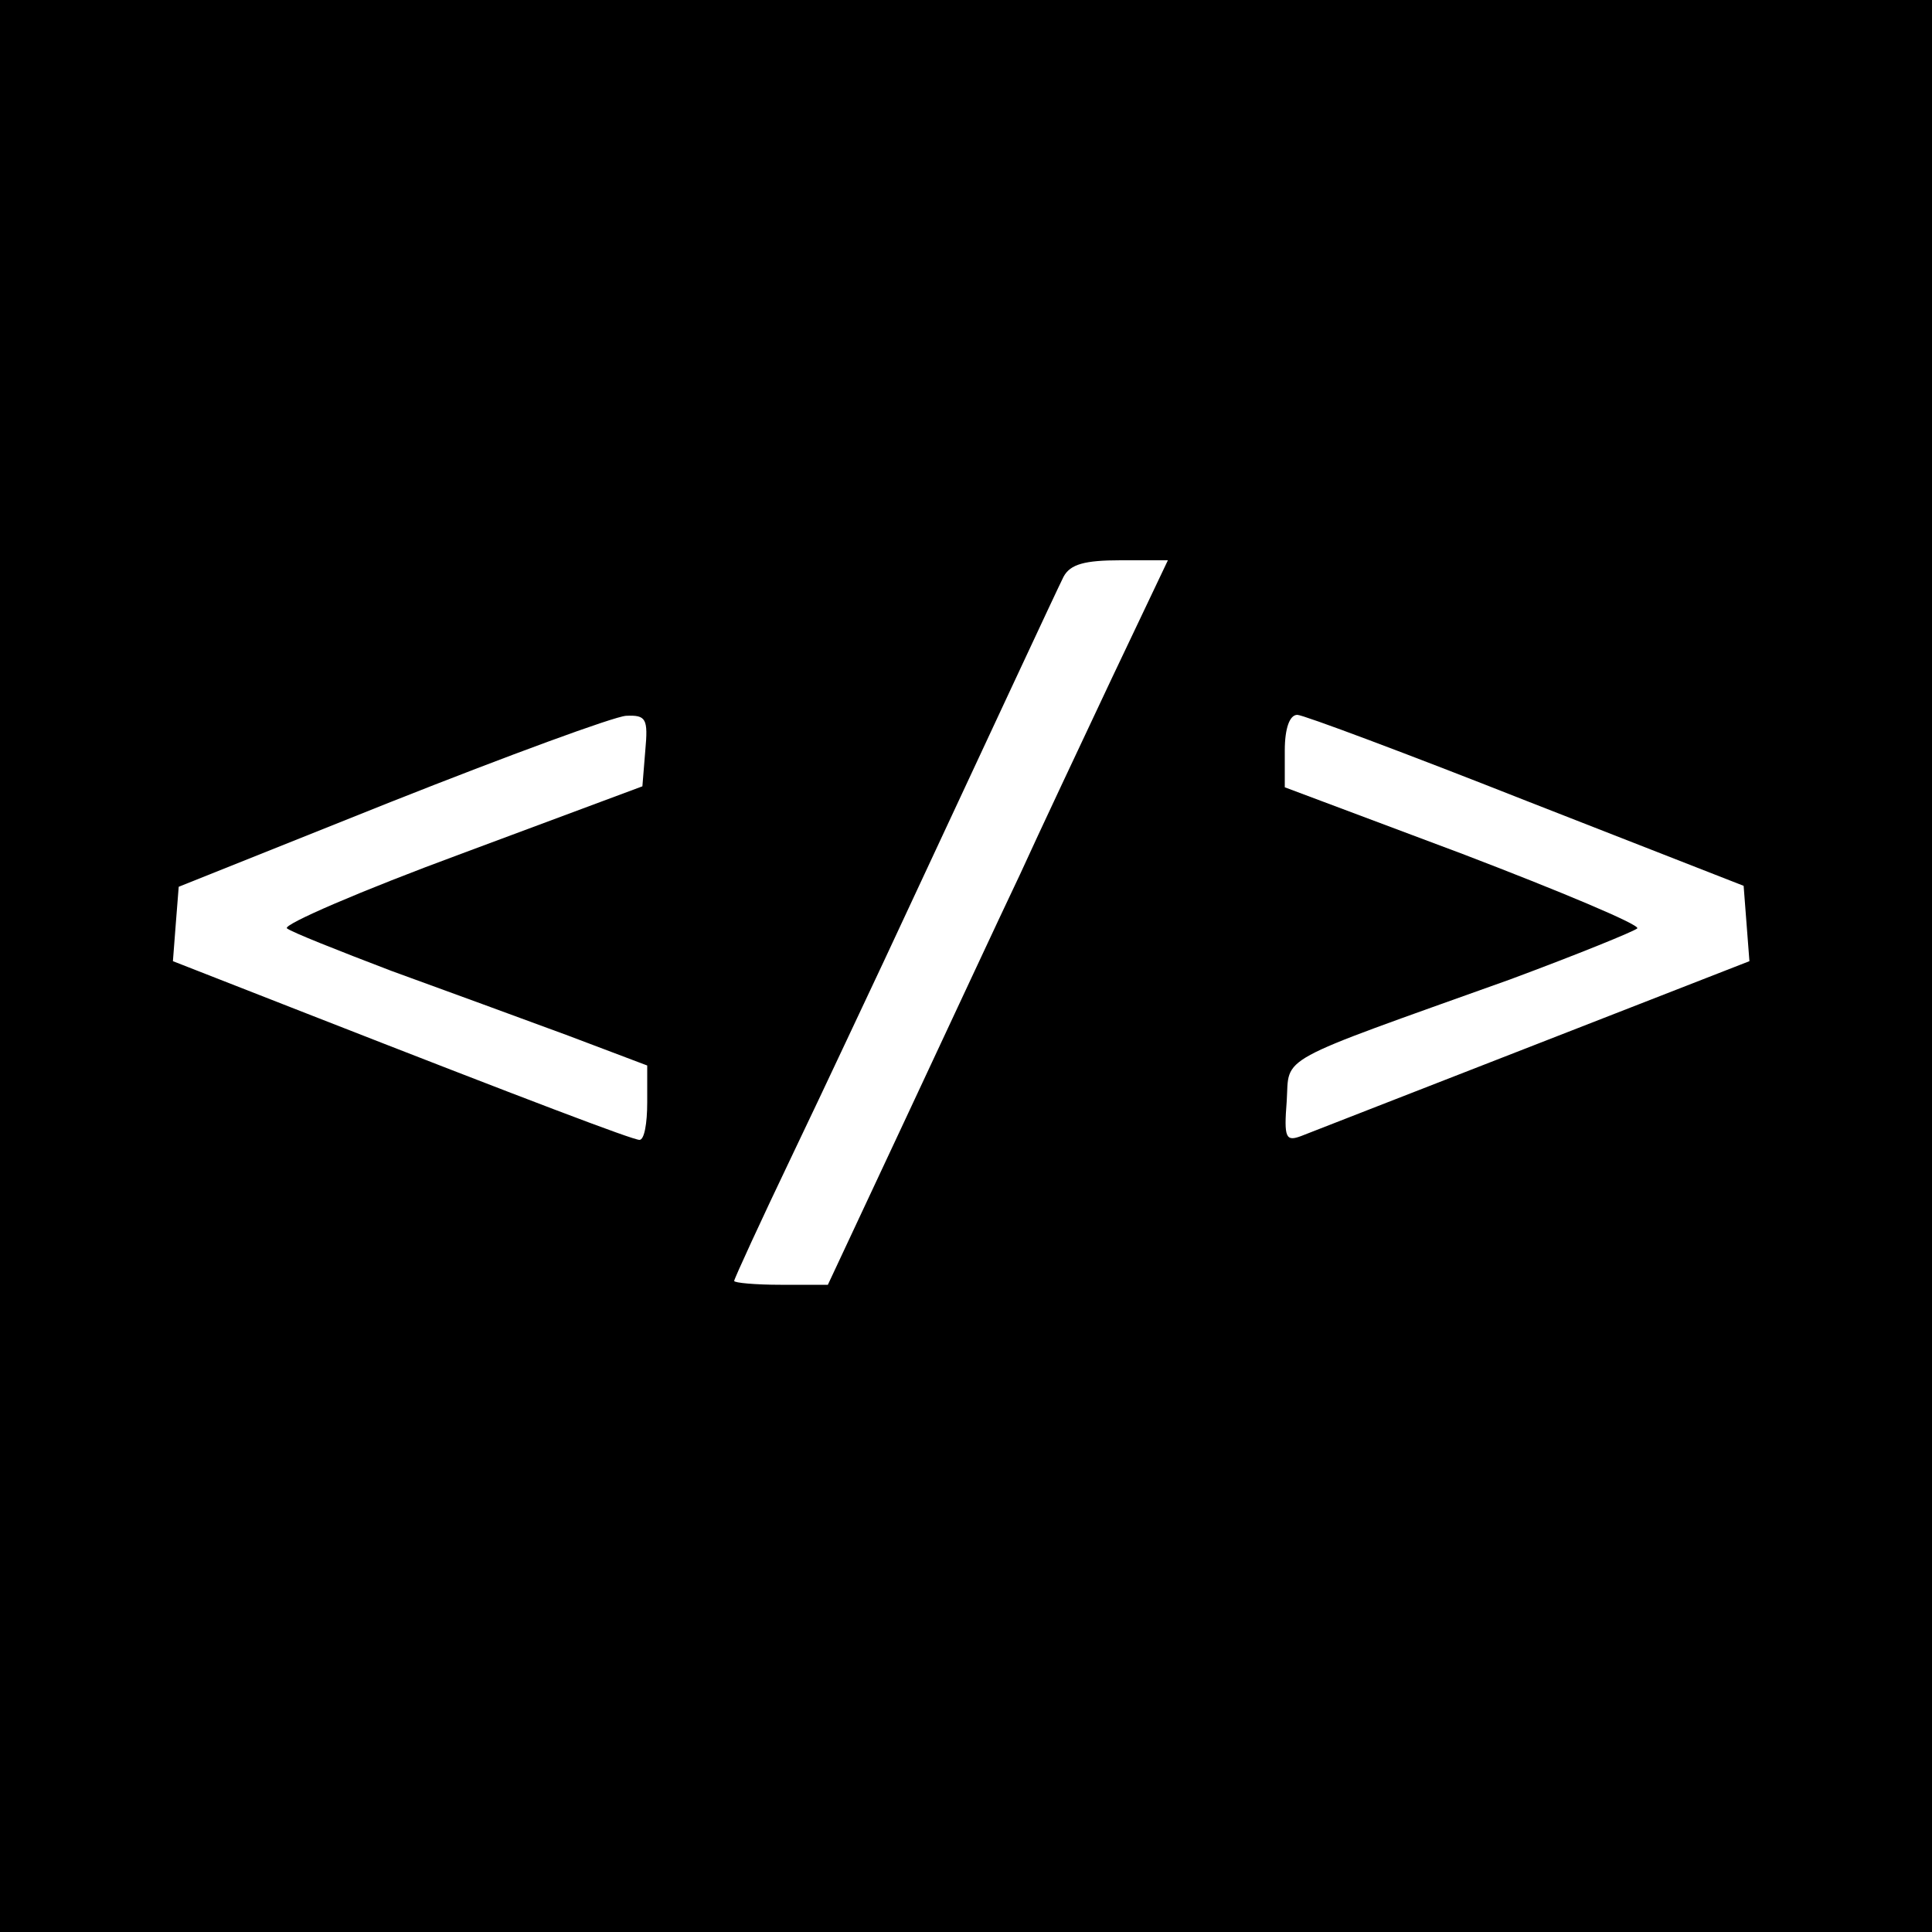
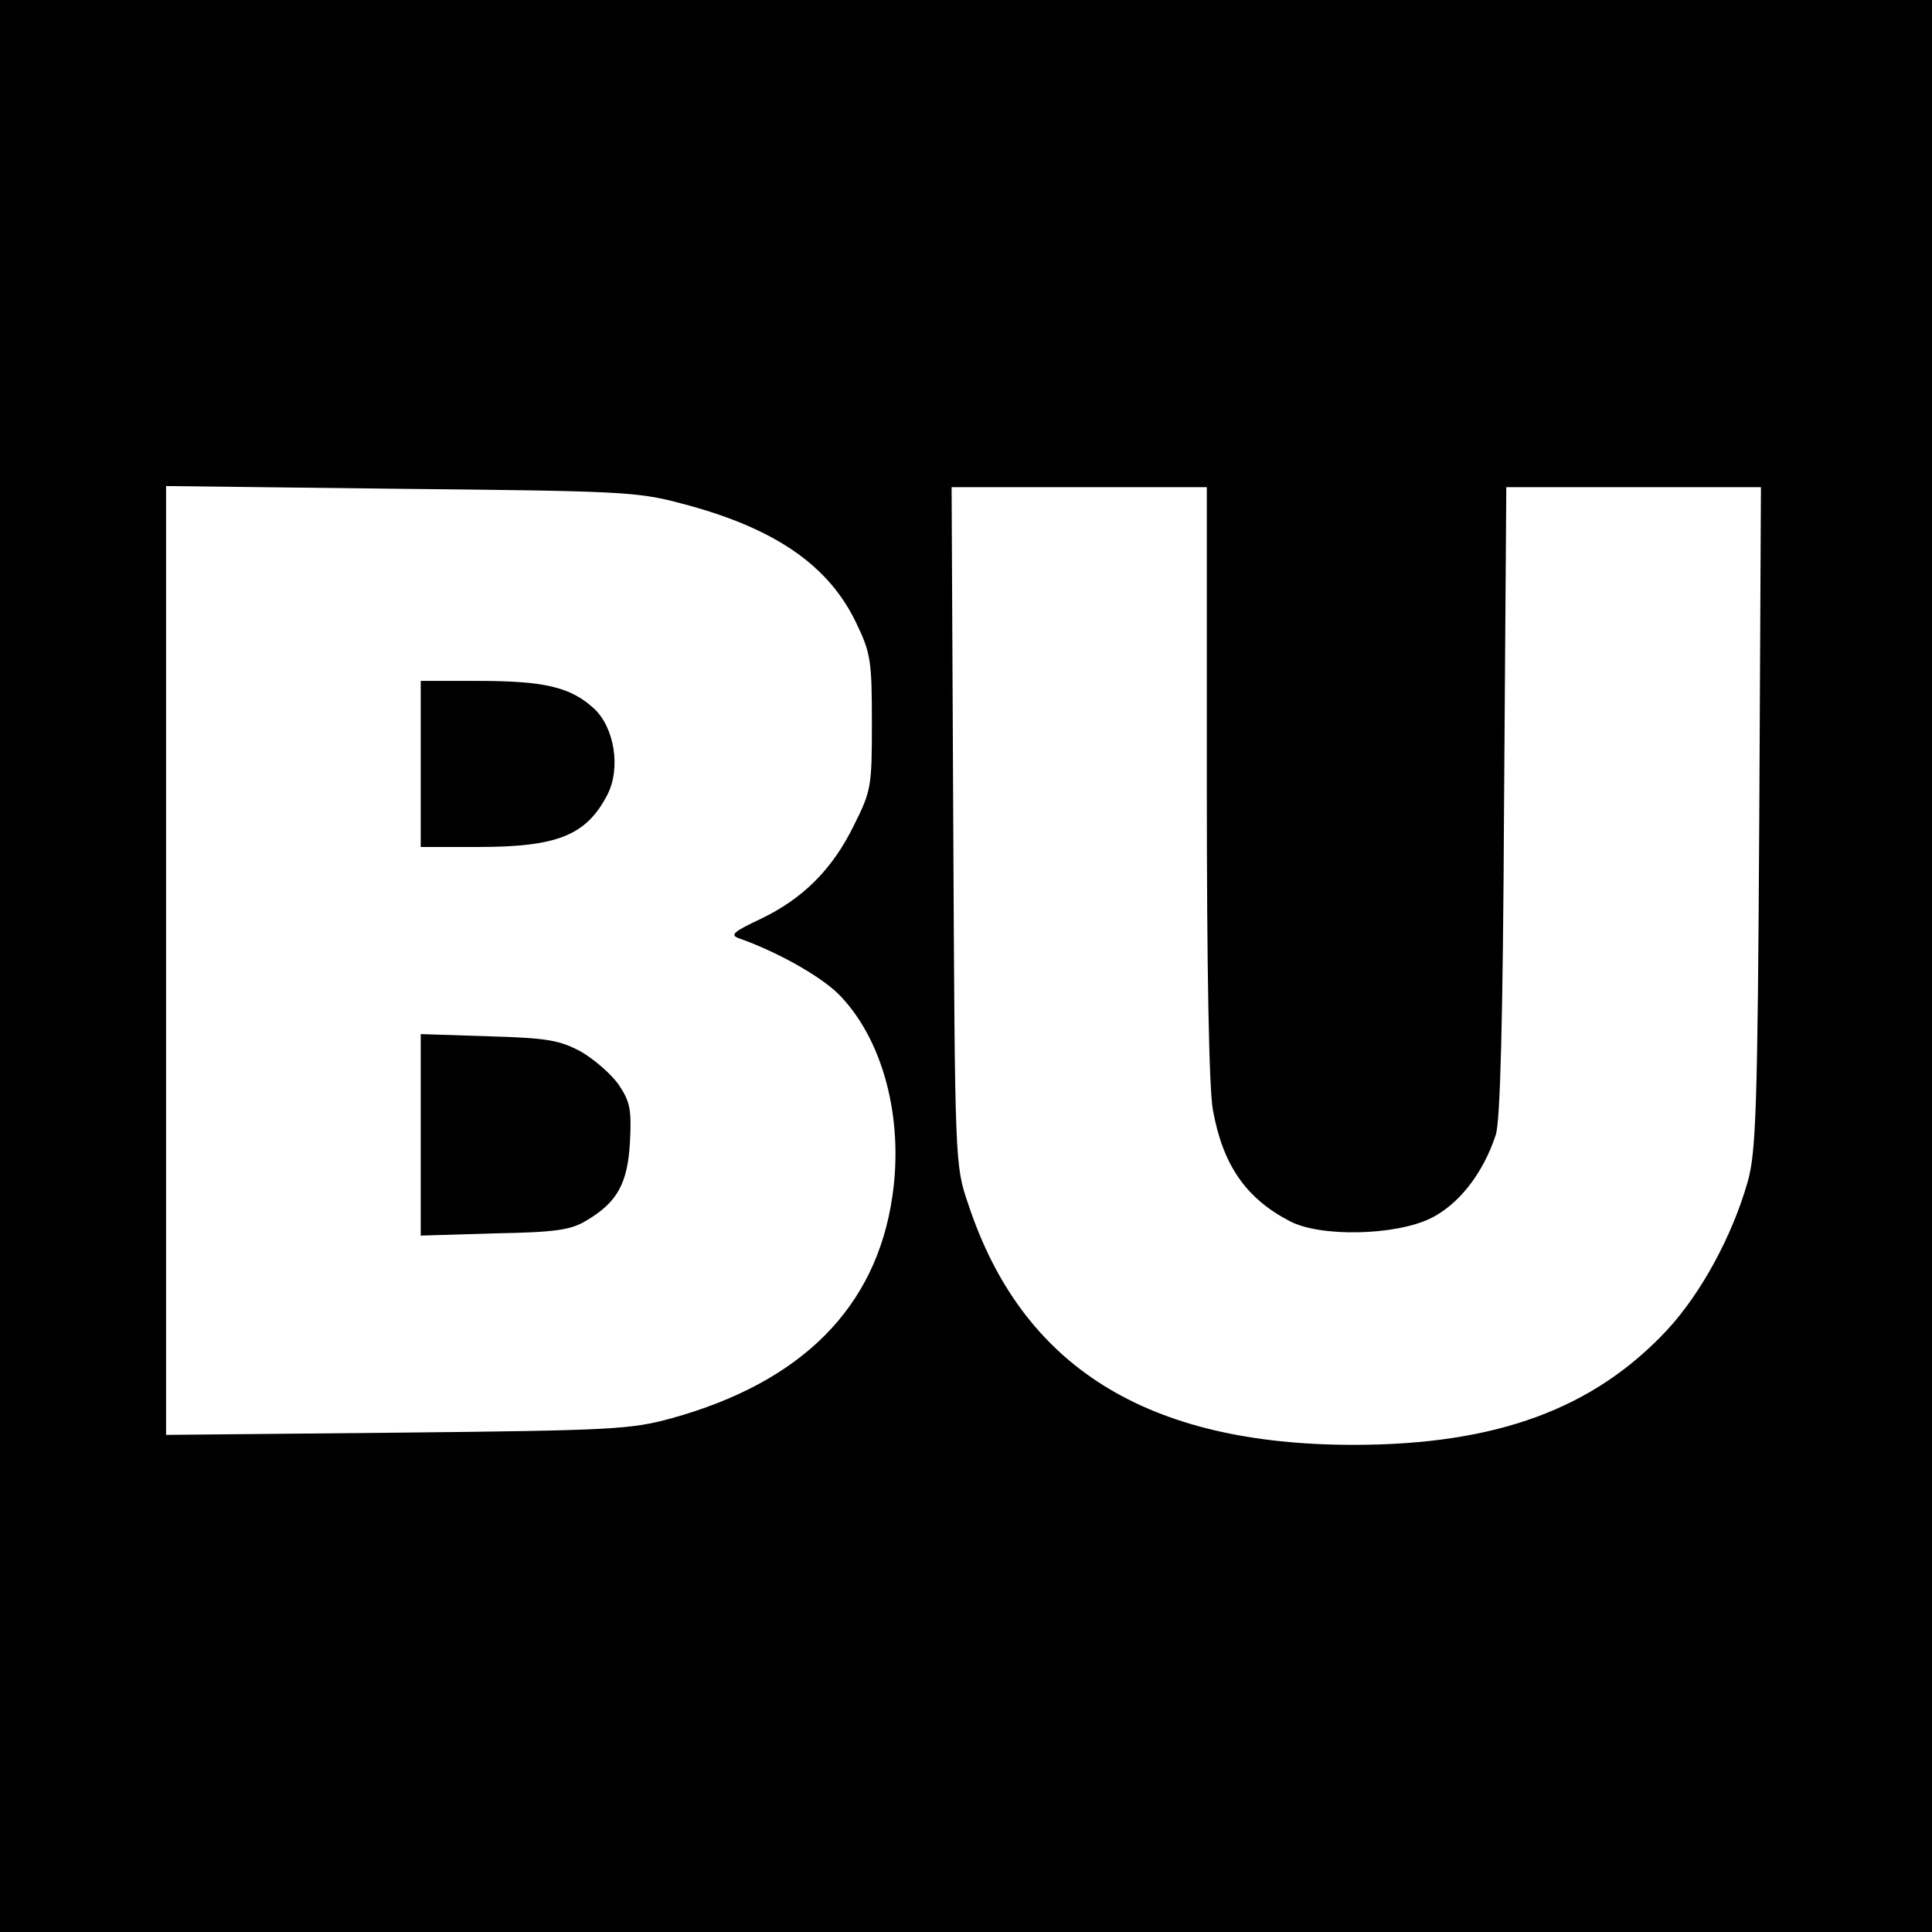
- <svg xmlns="http://www.w3.org/2000/svg" version="1.0" width="200pt" height="200pt" viewBox="0 0 200 200" preserveAspectRatio="xMidYMid meet">
-   <g transform="translate(0,200) scale(0.1,-0.1)" fill="#000000" stroke="none">
-     <path d="M0 1000 l0 -1000 1000 0 1000 0 0 1000 0 1000 -1000 0 -1000 0 0 -1000z m1151 298 c-32 -68 -75 -159 -95 -203 -21 -44 -74 -158 -118 -252 l-81 -173 -49 0 c-26 0 -48 2 -48 4 0 2 27 61 61 132 34 71 76 161 94 199 112 240 178 382 186 398 7 13 22 17 59 17 l49 0 -58 -122z m-483 -75 l-3 -37 -188 -70 c-103 -38 -184 -73 -180 -77 5 -4 53 -23 108 -44 55 -20 137 -50 183 -67 l82 -31 0 -38 c0 -22 -3 -39 -8 -39 -7 0 -115 41 -345 131 l-138 54 3 39 3 38 220 88 c121 48 230 88 243 89 21 1 23 -3 20 -36z m912 -52 l225 -88 3 -39 3 -39 -223 -87 c-123 -48 -231 -90 -241 -94 -16 -6 -18 -2 -15 36 3 48 -15 38 231 126 70 26 129 50 132 53 2 4 -79 38 -181 77 l-184 69 0 38 c0 23 5 37 13 37 6 0 113 -40 237 -89z" />
+ <svg xmlns="http://www.w3.org/2000/svg" version="1.0" width="349pt" height="349pt" viewBox="0 0 349 349" preserveAspectRatio="xMidYMid meet">
+   <g transform="translate(0,349) scale(0.1,-0.1)" fill="#000000" stroke="none">
+     <path d="M0 1745 l0 -1745 1745 0 1745 0 0 1745 0 1745 -1745 0 -1745 0 0 -1745z m1229 836 c170 -44 269 -112 319 -219 25 -52 27 -68 27 -177 0 -115 -1 -123 -32 -185 -39 -80 -92 -133 -169 -170 -49 -23 -56 -29 -39 -35 68 -24 145 -67 179 -100 80 -80 119 -223 98 -366 -29 -201 -164 -336 -399 -401 -73 -20 -105 -22 -495 -26 l-418 -4 0 857 0 857 423 -5 c393 -4 428 -5 506 -26z m951 -504 c0 -343 4 -554 11 -592 18 -100 60 -160 139 -201 55 -29 190 -26 254 5 51 25 95 81 118 151 8 25 13 201 15 603 l4 567 230 0 230 0 -3 -597 c-3 -529 -6 -605 -21 -658 -28 -98 -84 -201 -145 -267 -133 -143 -309 -208 -567 -208 -373 0 -599 141 -696 435 -24 70 -24 72 -27 683 l-3 612 231 0 230 0 0 -533z" />
+     <path d="M760 2110 l0 -150 104 0 c143 0 195 21 233 94 25 48 13 123 -25 157 -42 38 -89 49 -209 49 l-103 0 0 -150z" />
+     <path d="M760 1440 l0 -182 133 4 c110 2 138 6 166 23 56 33 75 67 79 143 3 58 0 72 -20 102 -13 19 -44 46 -68 60 -39 21 -61 25 -167 28 l-123 4 0 -182z" />
  </g>
</svg>
